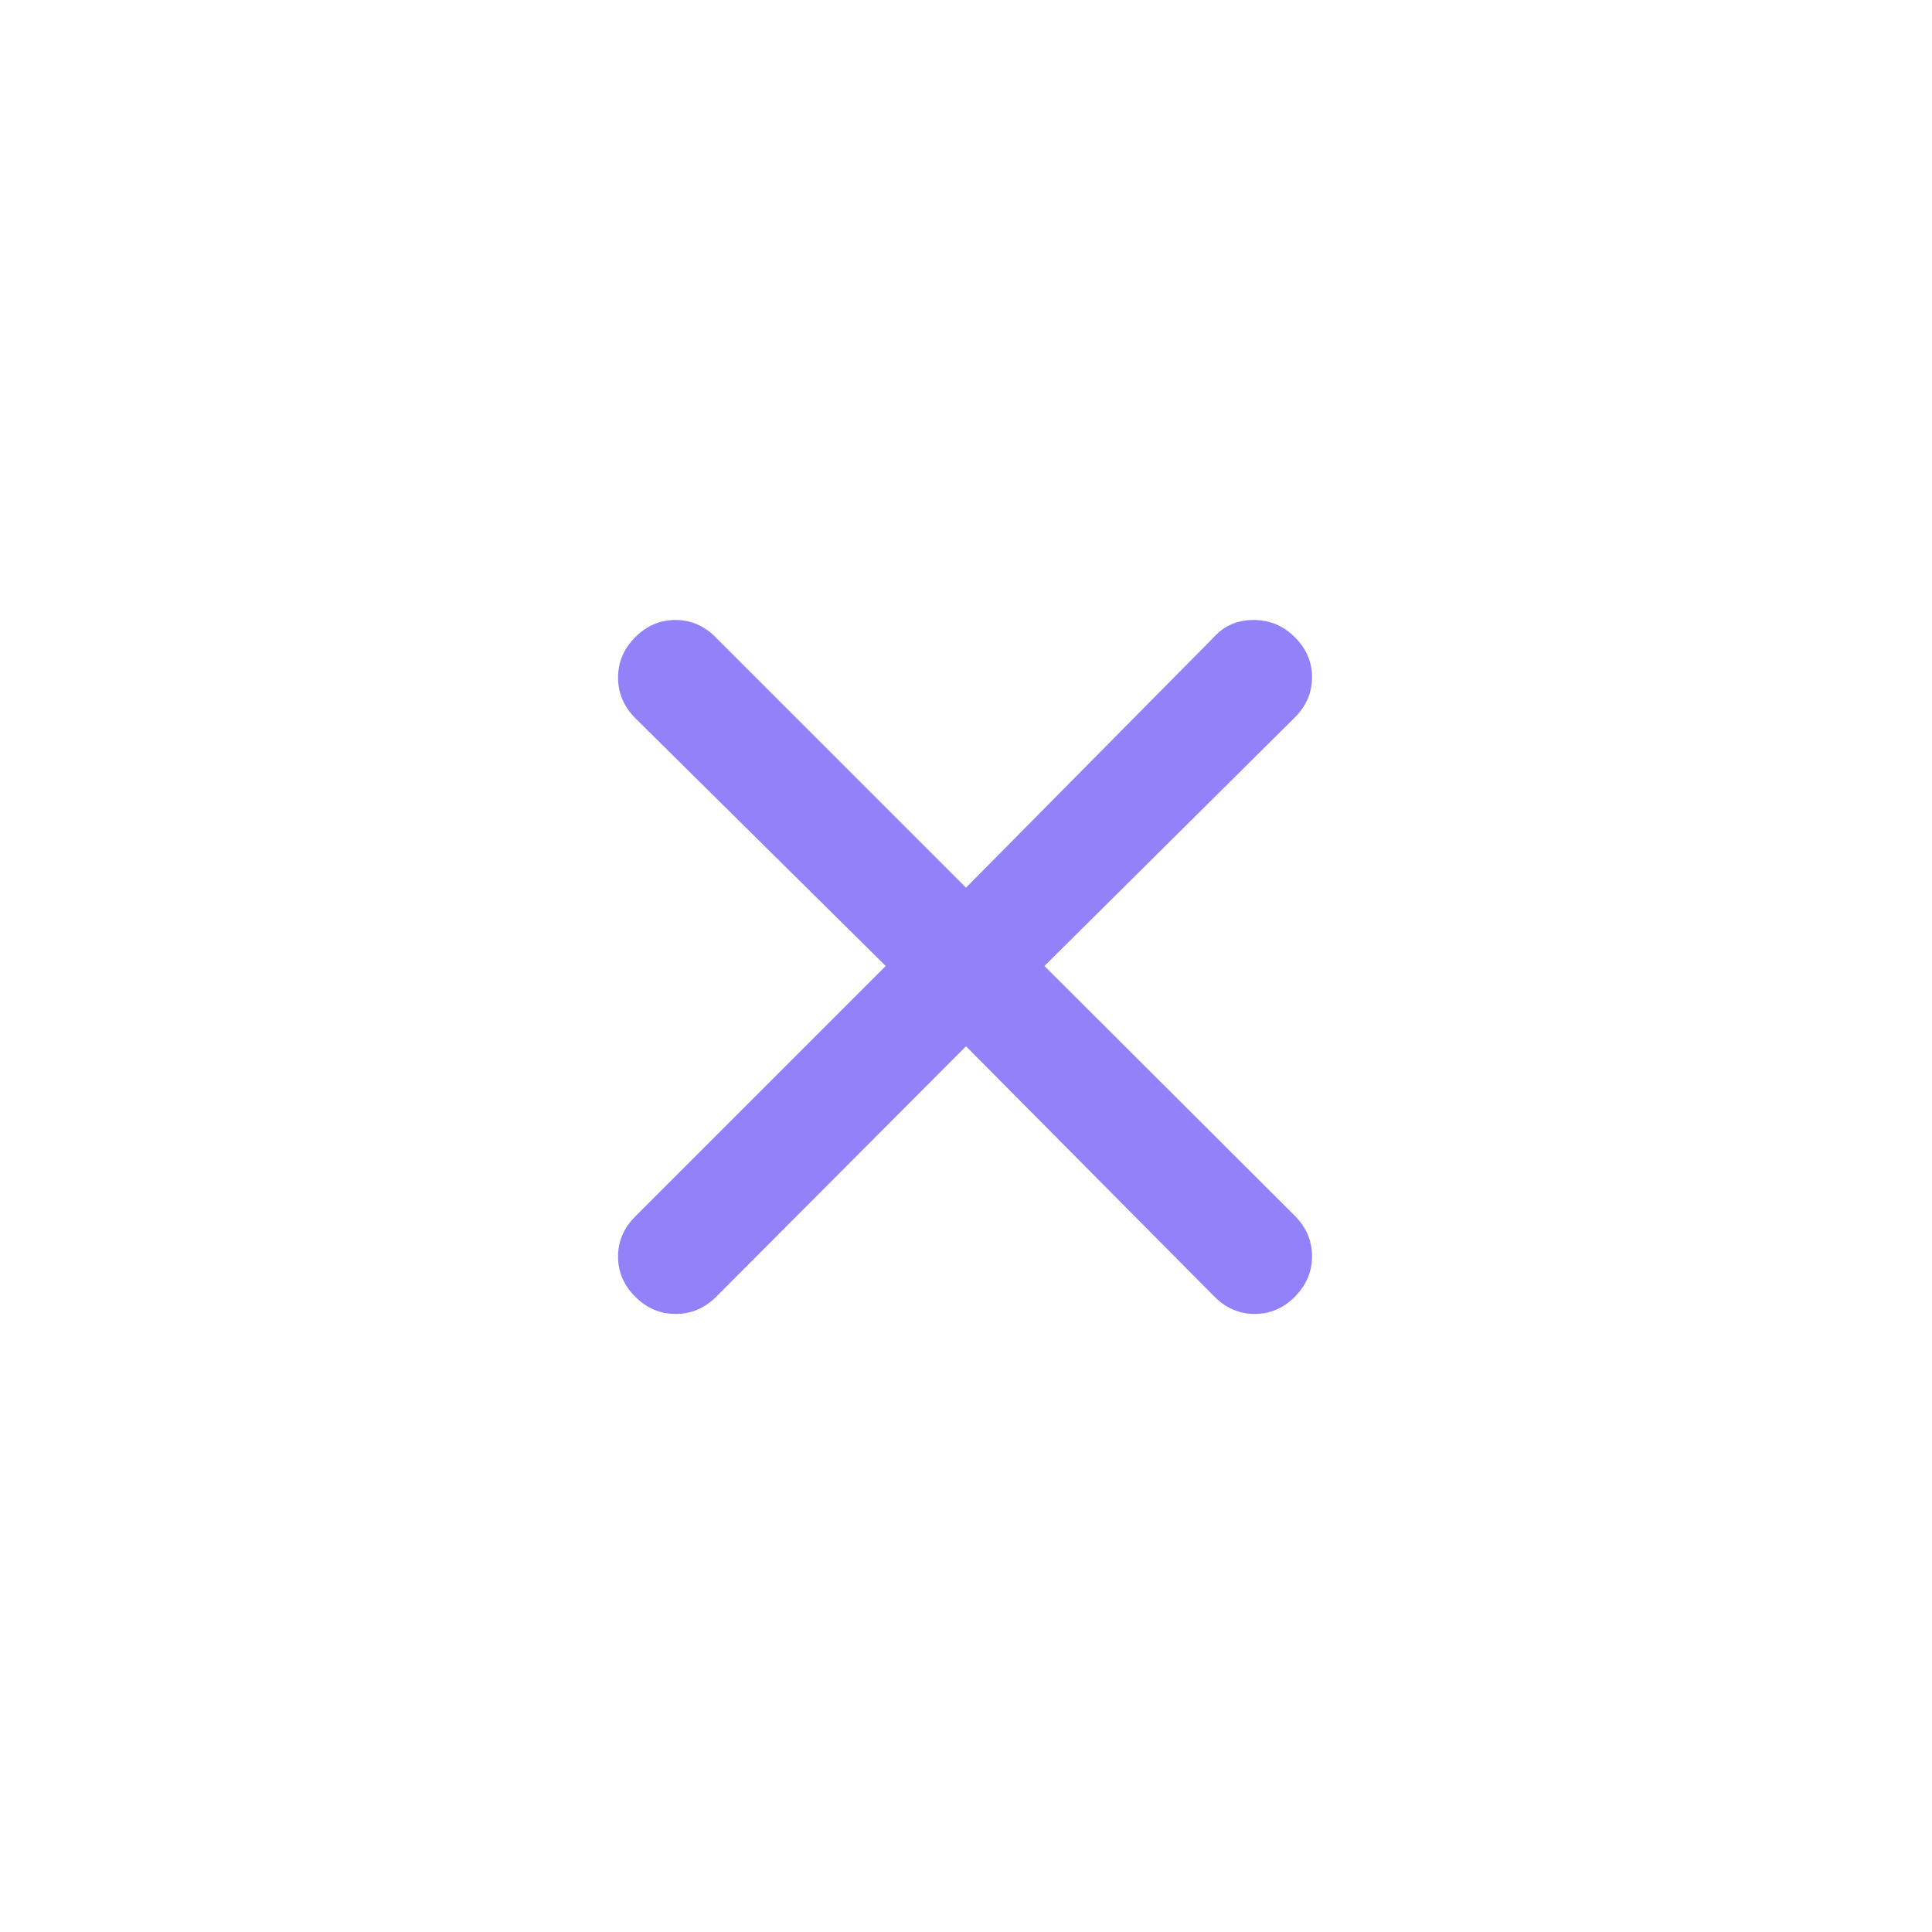
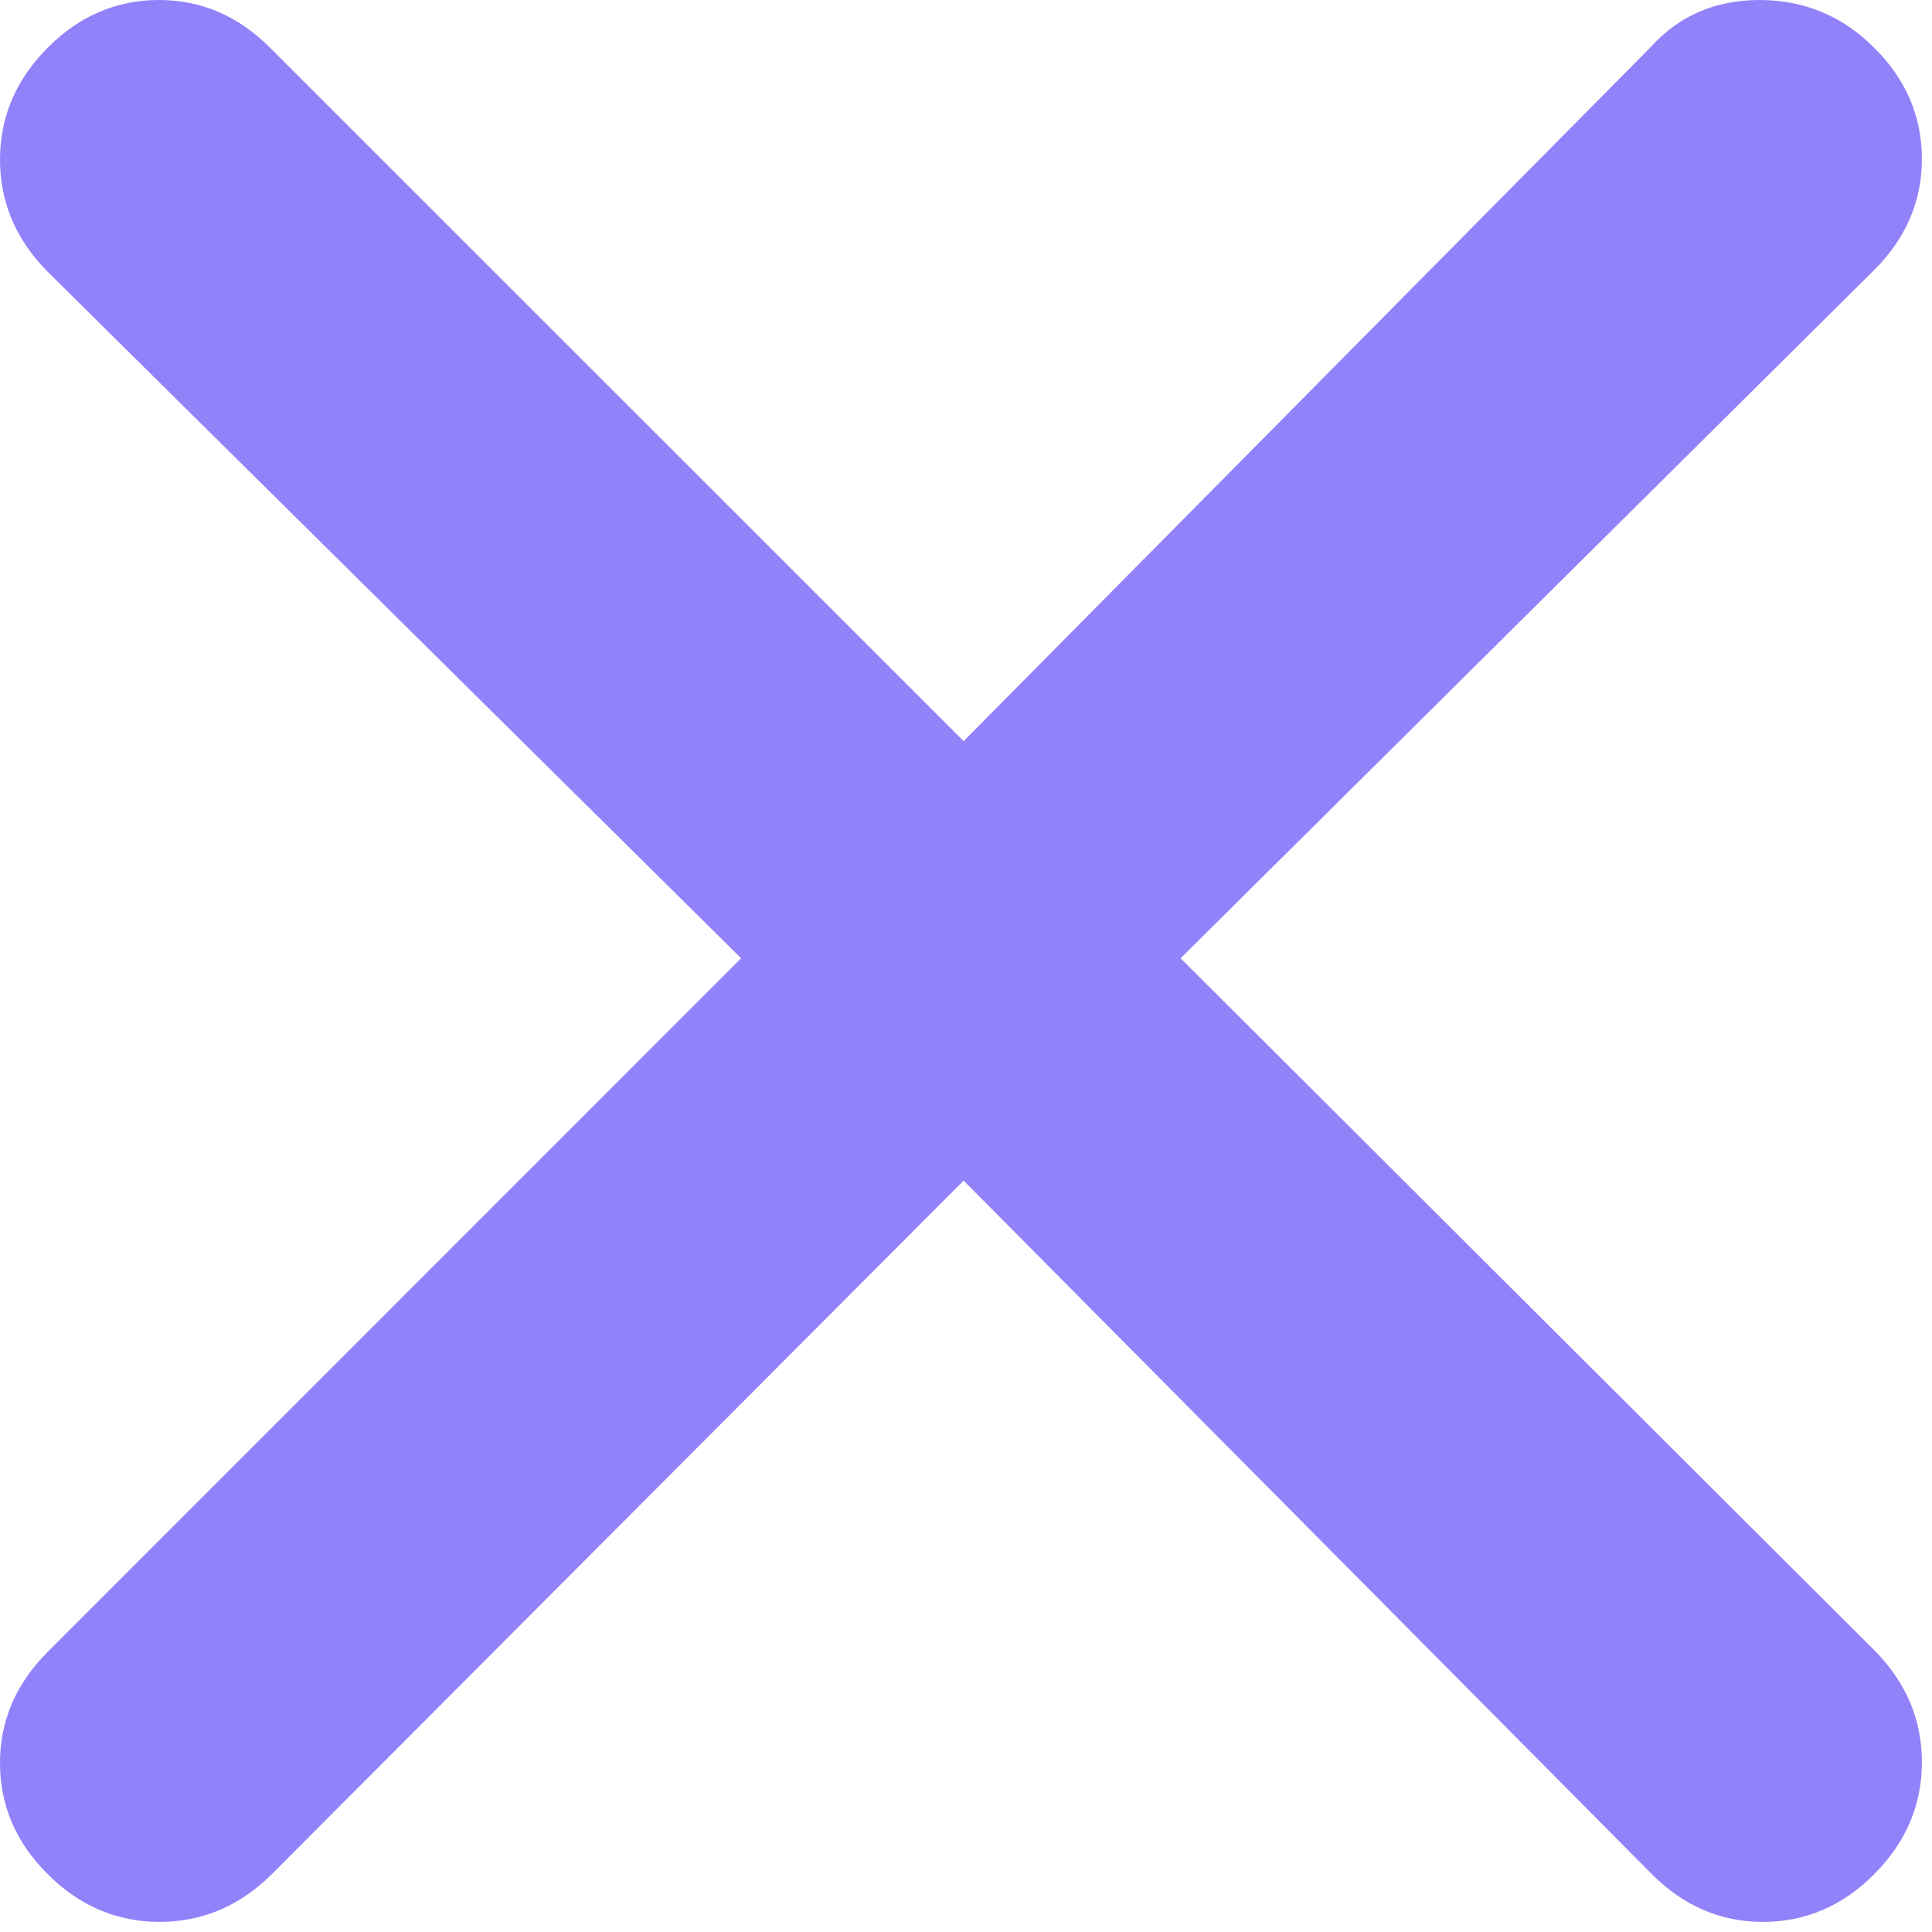
- <svg xmlns="http://www.w3.org/2000/svg" width="20" height="20" viewBox="0 0 20 20" fill="none">
-   <path d="M10 10.831L7.414 13.424C7.294 13.543 7.155 13.602 6.995 13.602C6.835 13.602 6.696 13.543 6.576 13.424C6.457 13.305 6.398 13.167 6.398 13.008C6.398 12.85 6.457 12.711 6.576 12.593L9.169 10L6.576 7.434C6.457 7.314 6.398 7.174 6.398 7.015C6.398 6.855 6.457 6.715 6.576 6.596C6.695 6.477 6.833 6.418 6.992 6.418C7.15 6.418 7.289 6.477 7.407 6.596L10 9.189L12.566 6.596C12.673 6.477 12.809 6.418 12.976 6.418C13.142 6.418 13.285 6.477 13.404 6.596C13.523 6.715 13.582 6.853 13.582 7.011C13.582 7.17 13.523 7.308 13.404 7.427L10.812 10L13.404 12.586C13.523 12.706 13.582 12.845 13.582 13.005C13.582 13.165 13.523 13.304 13.404 13.424C13.285 13.543 13.147 13.602 12.989 13.602C12.83 13.602 12.692 13.543 12.573 13.424L10 10.831Z" fill="#9282FA" />
+ <svg xmlns="http://www.w3.org/2000/svg" width="13" height="13" viewBox="0 0 13 13" fill="none">
+   <path d="M6.484 7.944L1.829 12.611C1.613 12.825 1.362 12.932 1.074 12.932C0.787 12.932 0.536 12.825 0.321 12.611C0.107 12.398 0 12.148 0 11.863C0 11.578 0.107 11.329 0.321 11.115L4.987 6.448L0.321 1.829C0.107 1.613 0 1.362 0 1.074C0 0.787 0.107 0.536 0.321 0.321C0.534 0.107 0.784 0 1.069 0C1.354 0 1.603 0.107 1.817 0.321L6.484 4.987L11.103 0.321C11.295 0.107 11.54 0 11.84 0C12.139 0 12.396 0.107 12.611 0.321C12.825 0.534 12.932 0.784 12.932 1.069C12.932 1.354 12.825 1.603 12.611 1.817L7.944 6.448L12.611 11.103C12.825 11.319 12.932 11.57 12.932 11.857C12.932 12.145 12.825 12.396 12.611 12.611C12.398 12.825 12.148 12.932 11.863 12.932C11.578 12.932 11.329 12.825 11.115 12.611L6.484 7.944Z" fill="#9282fa" />
</svg>
